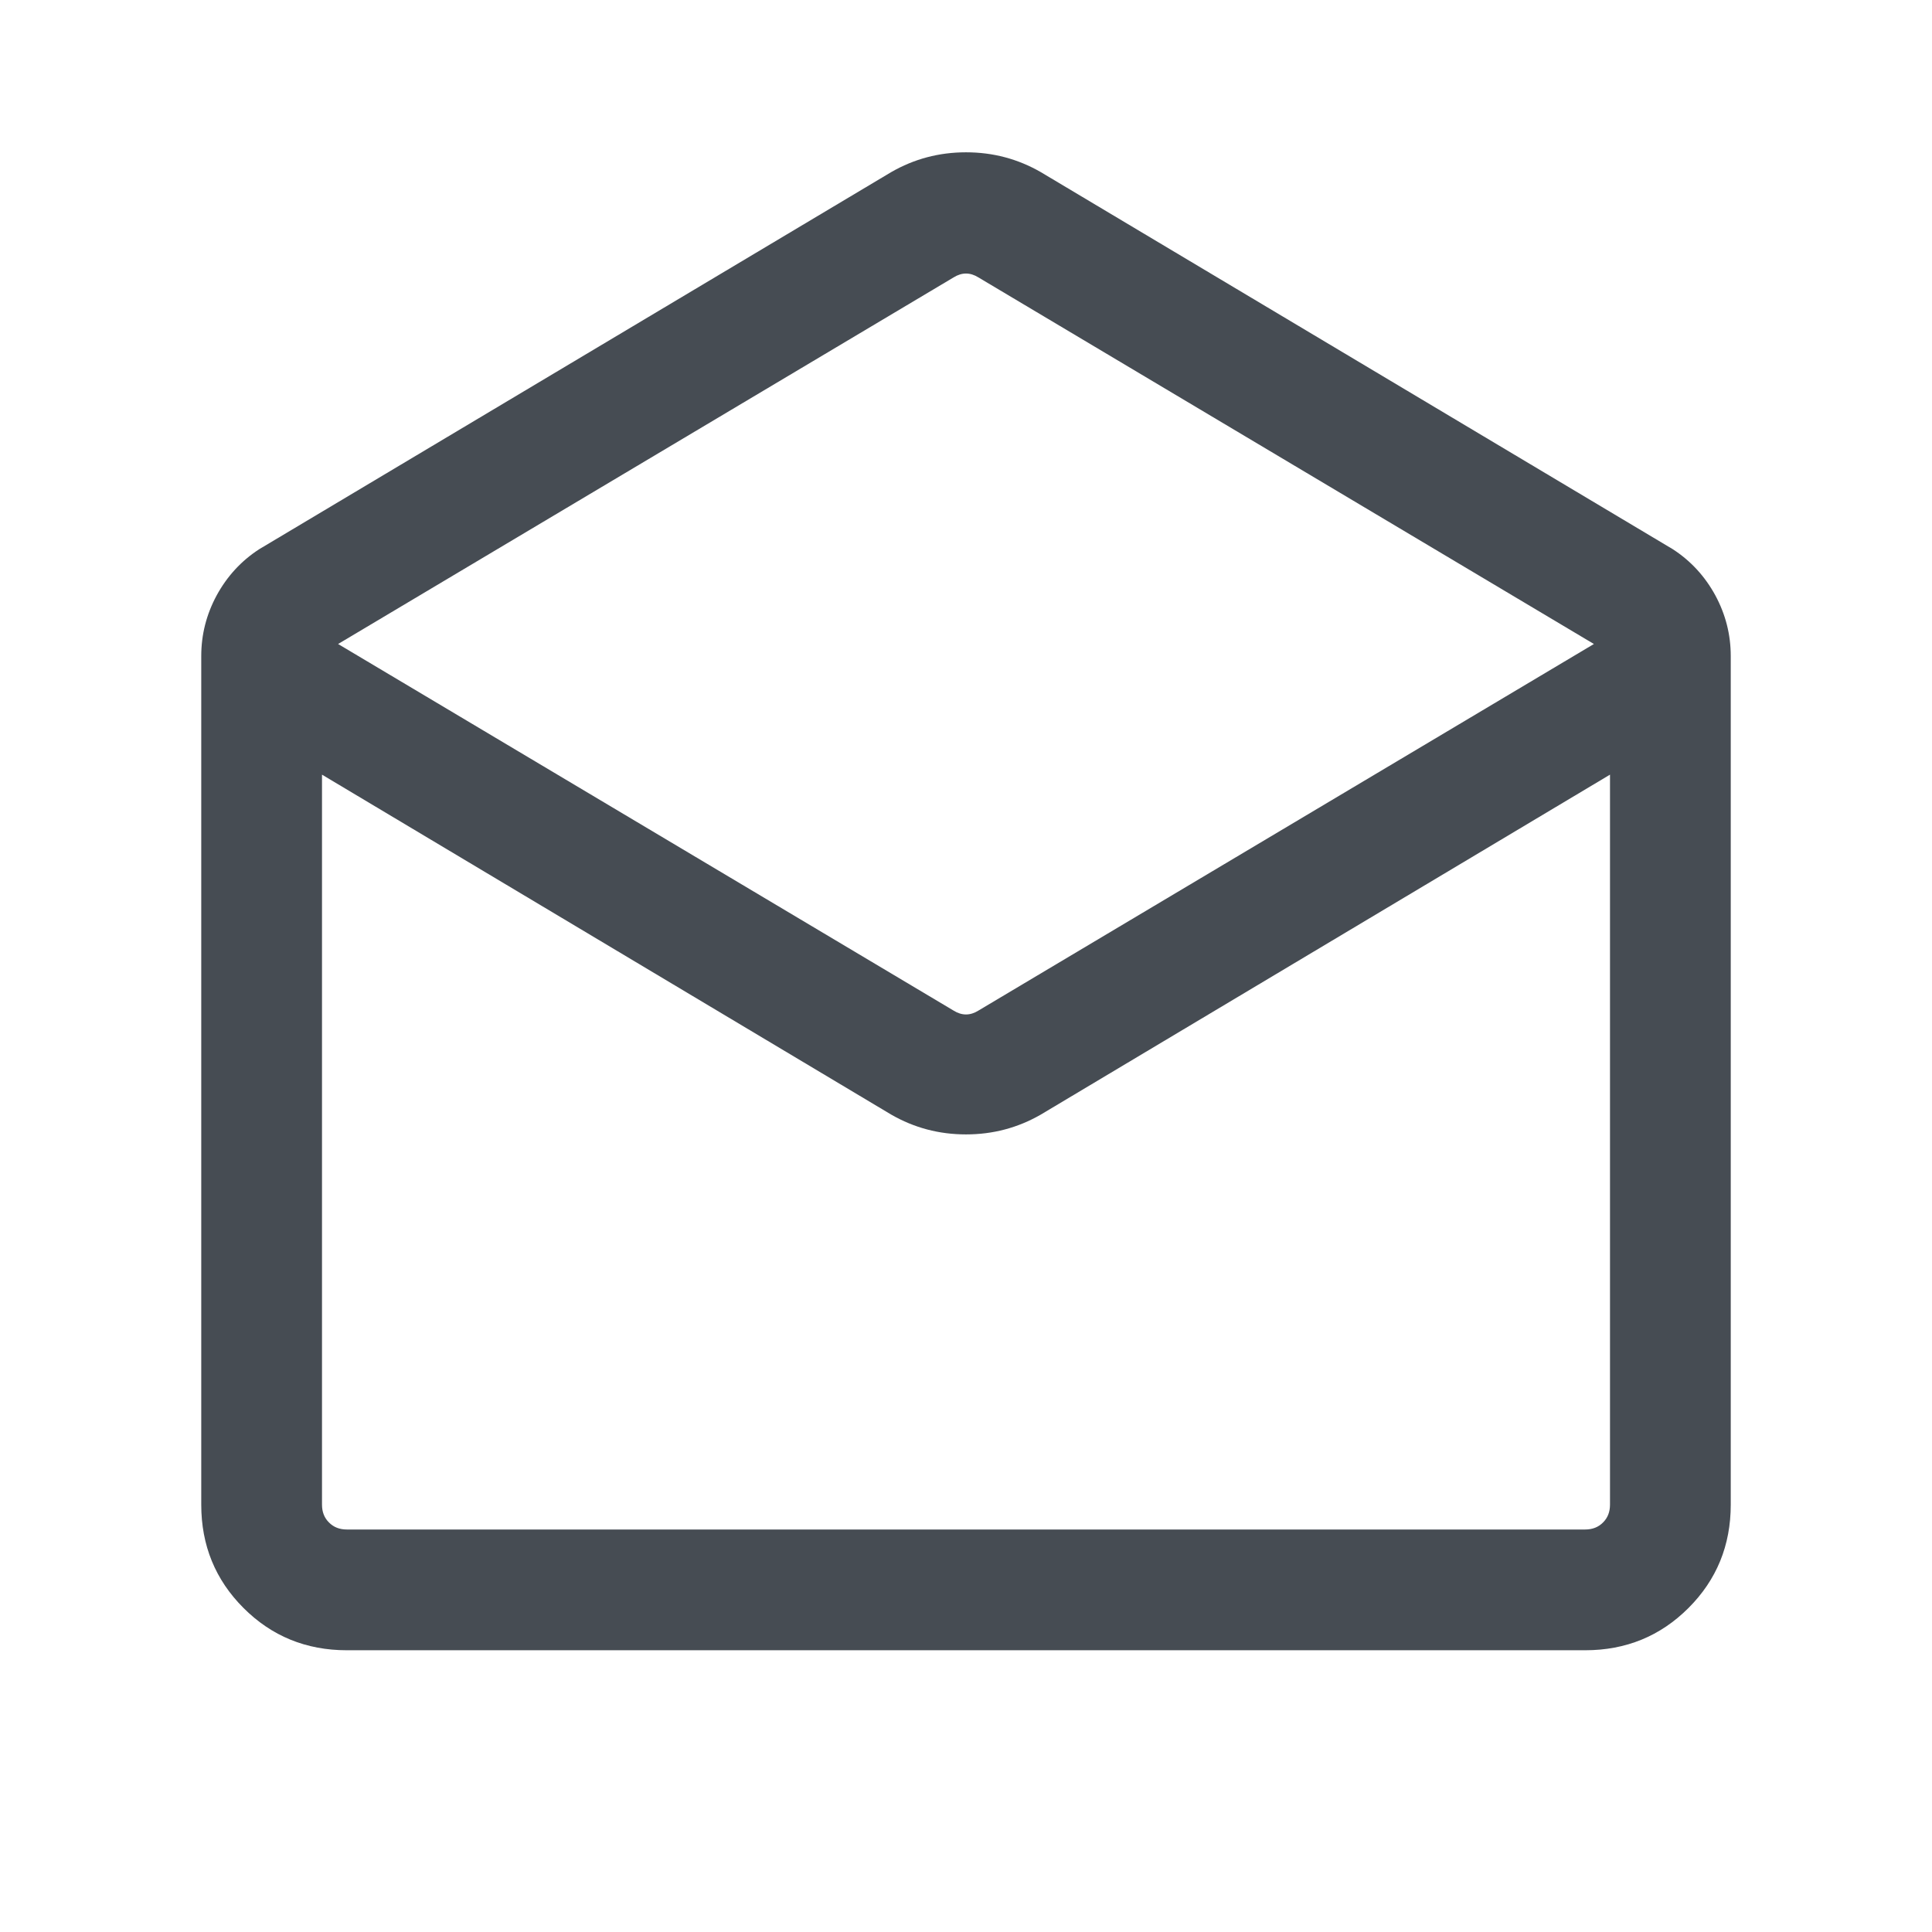
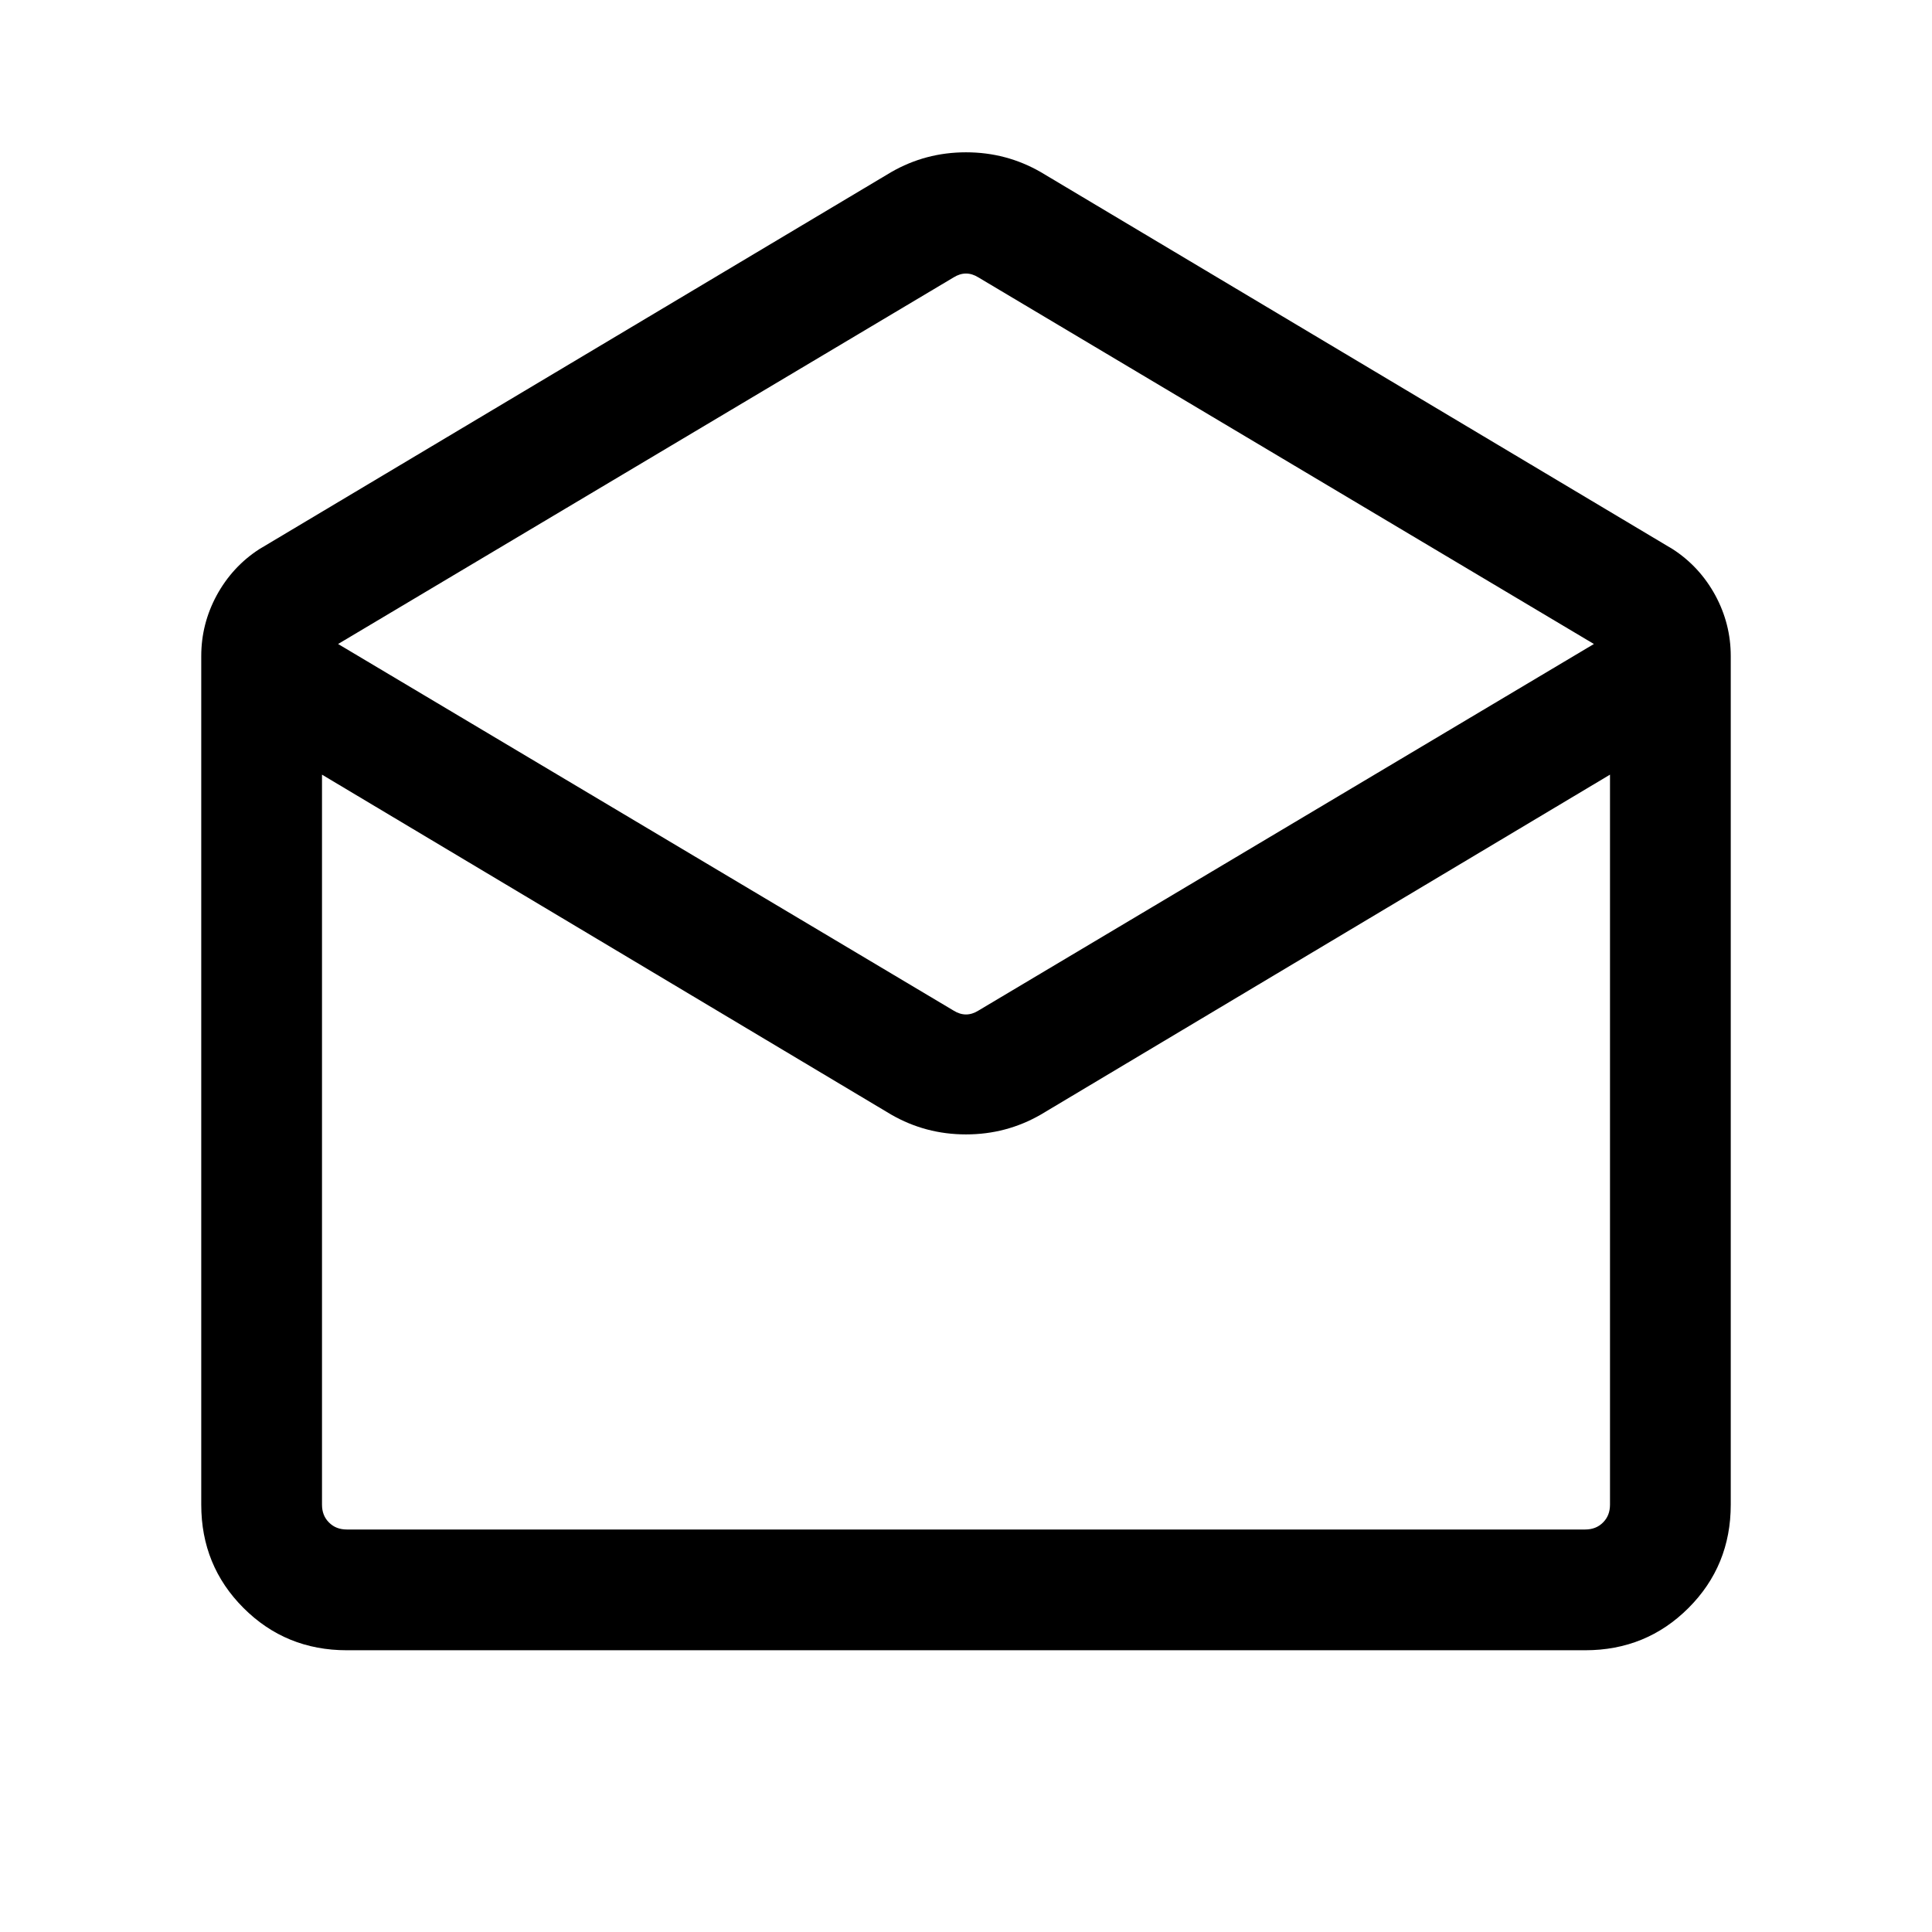
<svg xmlns="http://www.w3.org/2000/svg" width="24" height="24" viewBox="0 0 24 24" fill="none">
  <mask id="mask0_1195_6193" style="mask-type:alpha" maskUnits="userSpaceOnUse" x="0" y="0" width="24" height="24">
    <rect width="24" height="24" fill="#D9D9D9" />
  </mask>
  <g mask="url(#mask0_1195_6193)">
-     <path d="M12.929 2.138L20.781 6.823C21.004 6.968 21.179 7.159 21.308 7.395C21.436 7.632 21.5 7.883 21.5 8.15V18.692C21.5 19.197 21.325 19.625 20.975 19.975C20.625 20.325 20.197 20.5 19.692 20.5H4.308C3.803 20.5 3.375 20.325 3.025 19.975C2.675 19.625 2.5 19.197 2.5 18.692V8.15C2.5 7.883 2.564 7.632 2.692 7.395C2.821 7.159 2.996 6.968 3.219 6.823L11.071 2.138C11.356 1.974 11.665 1.892 12 1.892C12.335 1.892 12.644 1.974 12.929 2.138ZM12.154 12.554L19.8 8L12.154 3.446C12.103 3.414 12.051 3.398 12 3.398C11.949 3.398 11.897 3.414 11.846 3.446L4.2 8L11.846 12.554C11.897 12.586 11.949 12.602 12 12.602C12.051 12.602 12.103 12.586 12.154 12.554ZM11.071 13.846L4 9.623V18.692C4 18.782 4.029 18.856 4.087 18.913C4.144 18.971 4.218 19 4.308 19H19.692C19.782 19 19.856 18.971 19.913 18.913C19.971 18.856 20 18.782 20 18.692V9.623L12.929 13.846C12.644 14.01 12.335 14.092 12 14.092C11.665 14.092 11.356 14.01 11.071 13.846Z" fill="#464C53" />
+     <path d="M12.929 2.138L20.781 6.823C21.004 6.968 21.179 7.159 21.308 7.395C21.436 7.632 21.5 7.883 21.5 8.15V18.692C21.5 19.197 21.325 19.625 20.975 19.975C20.625 20.325 20.197 20.5 19.692 20.5H4.308C3.803 20.5 3.375 20.325 3.025 19.975C2.675 19.625 2.5 19.197 2.5 18.692V8.15C2.5 7.883 2.564 7.632 2.692 7.395C2.821 7.159 2.996 6.968 3.219 6.823L11.071 2.138C11.356 1.974 11.665 1.892 12 1.892C12.335 1.892 12.644 1.974 12.929 2.138ZM12.154 12.554L19.8 8L12.154 3.446C12.103 3.414 12.051 3.398 12 3.398C11.949 3.398 11.897 3.414 11.846 3.446L4.2 8L11.846 12.554C11.897 12.586 11.949 12.602 12 12.602C12.051 12.602 12.103 12.586 12.154 12.554ZM11.071 13.846L4 9.623V18.692C4 18.782 4.029 18.856 4.087 18.913C4.144 18.971 4.218 19 4.308 19H19.692C19.782 19 19.856 18.971 19.913 18.913C19.971 18.856 20 18.782 20 18.692V9.623L12.929 13.846C12.644 14.01 12.335 14.092 12 14.092C11.665 14.092 11.356 14.01 11.071 13.846Z" fill="currentColor" />
  </g>
</svg>
